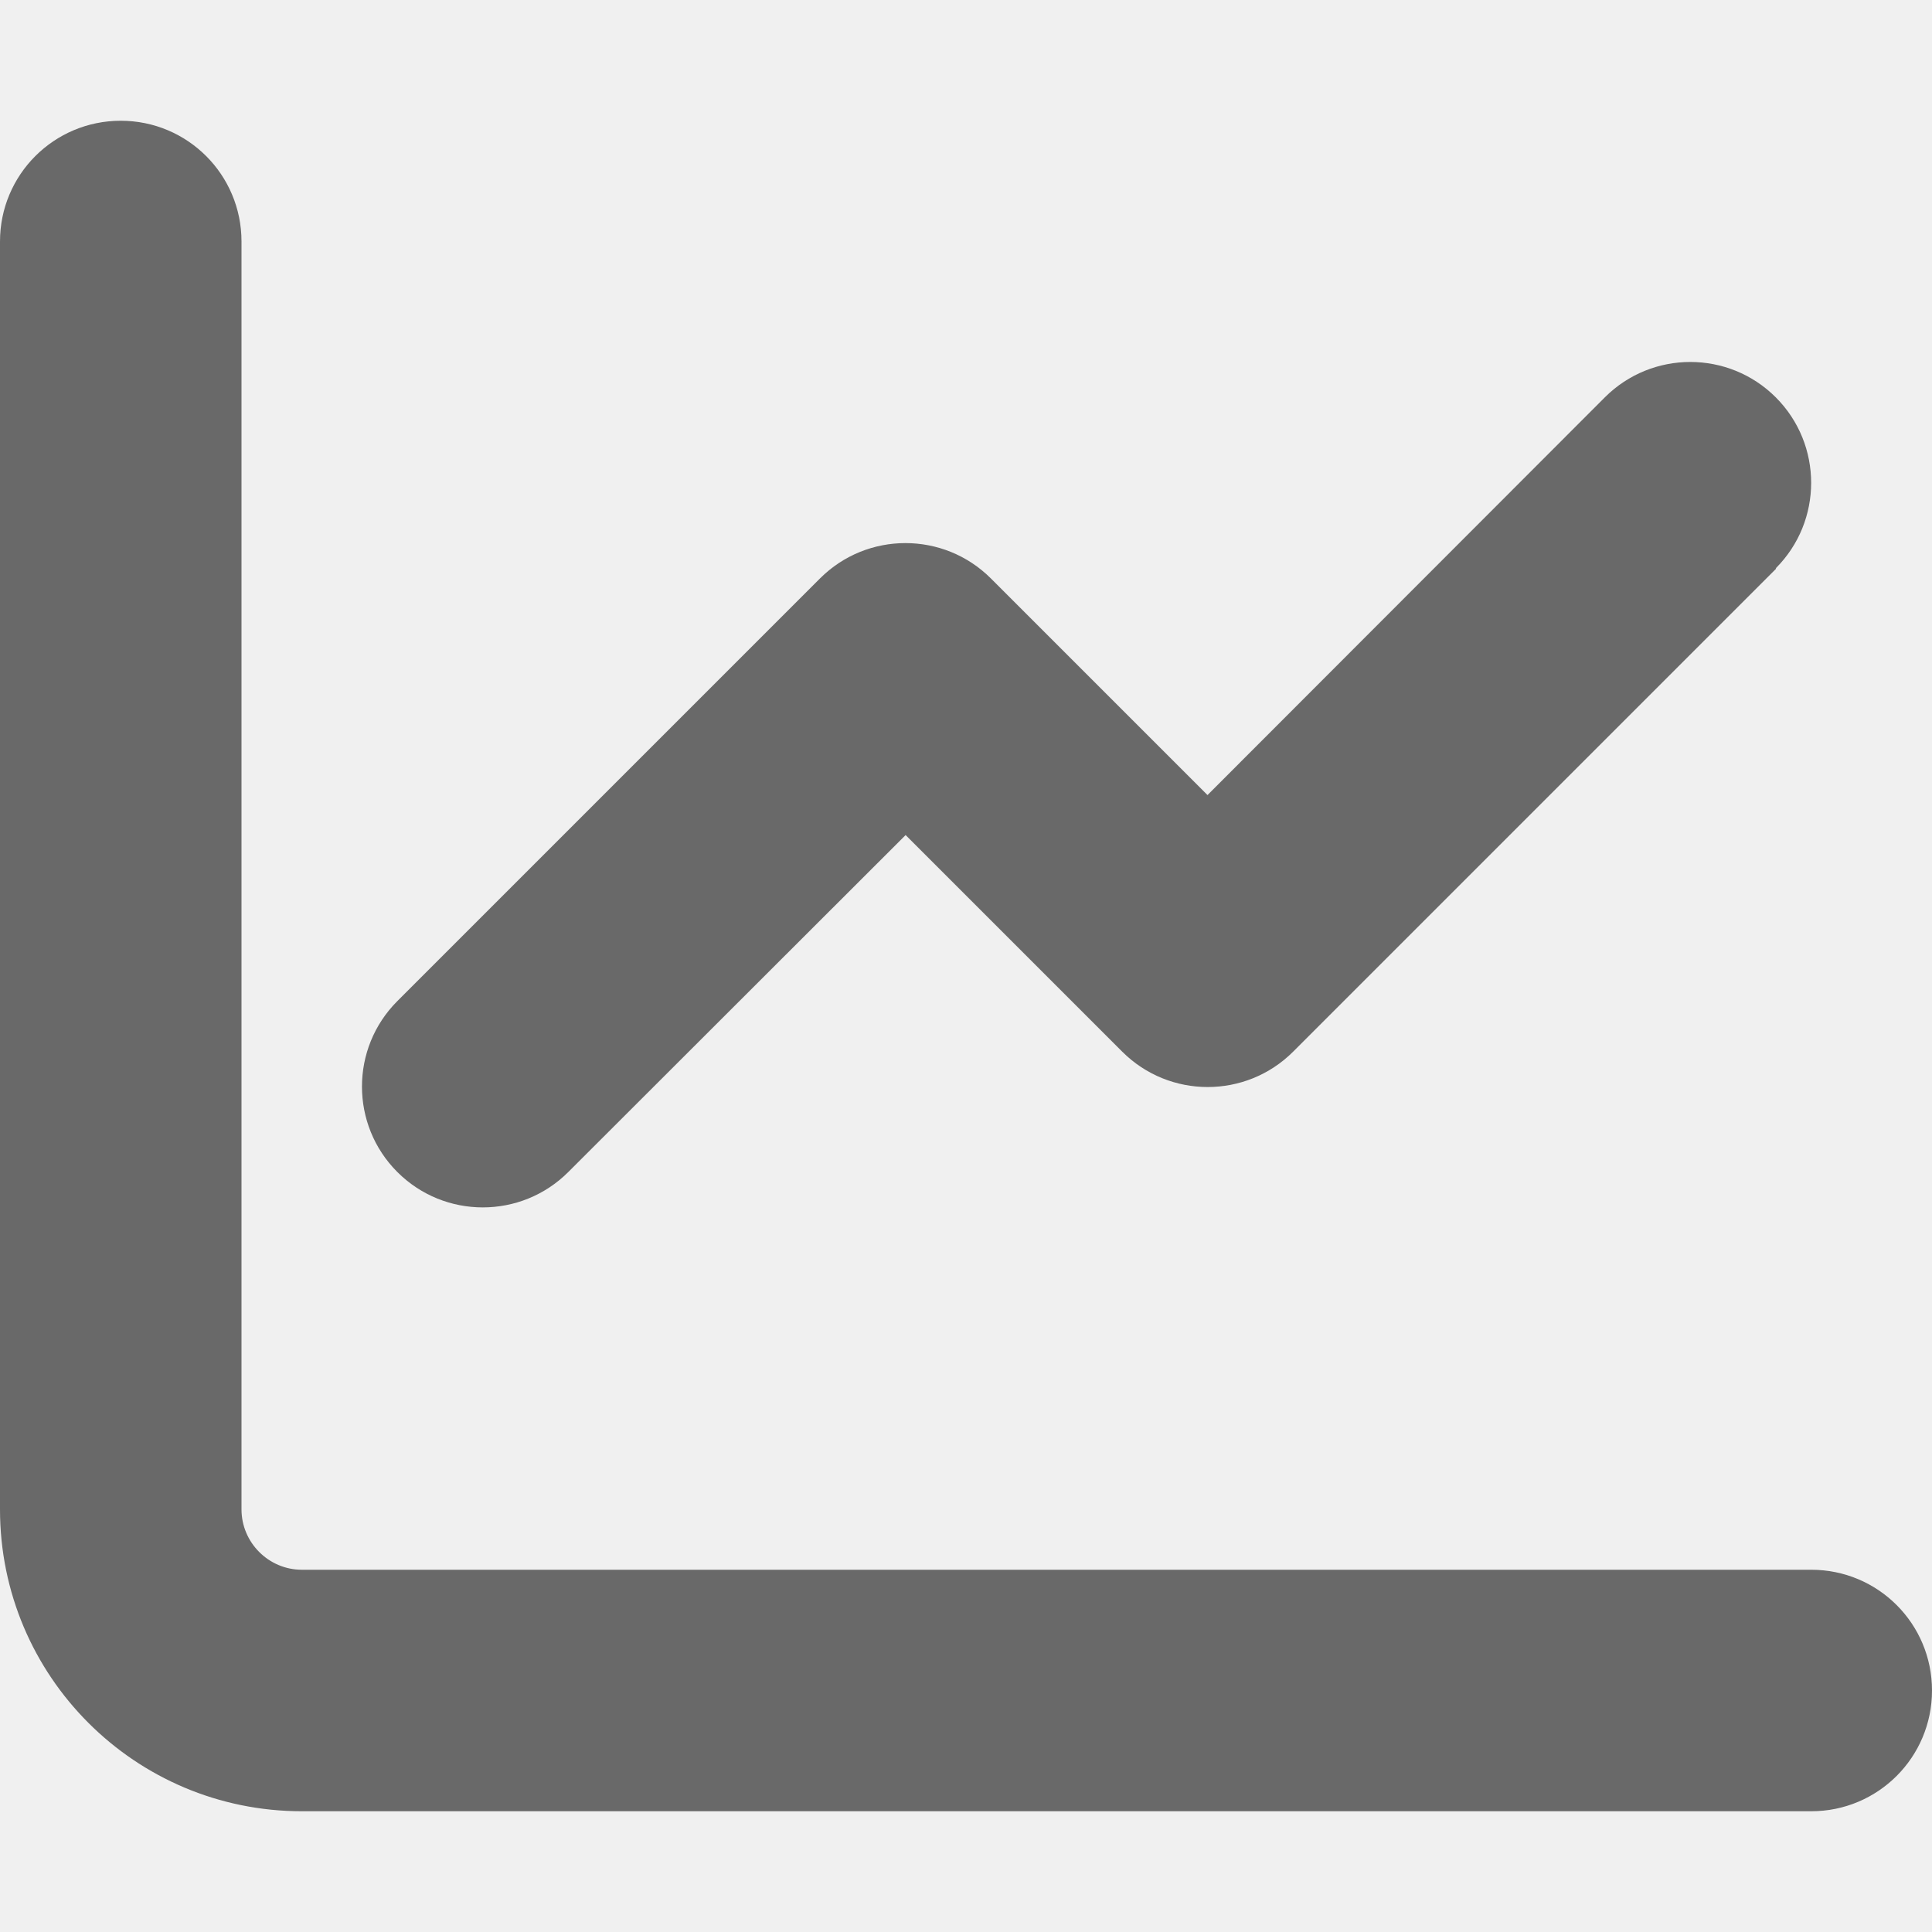
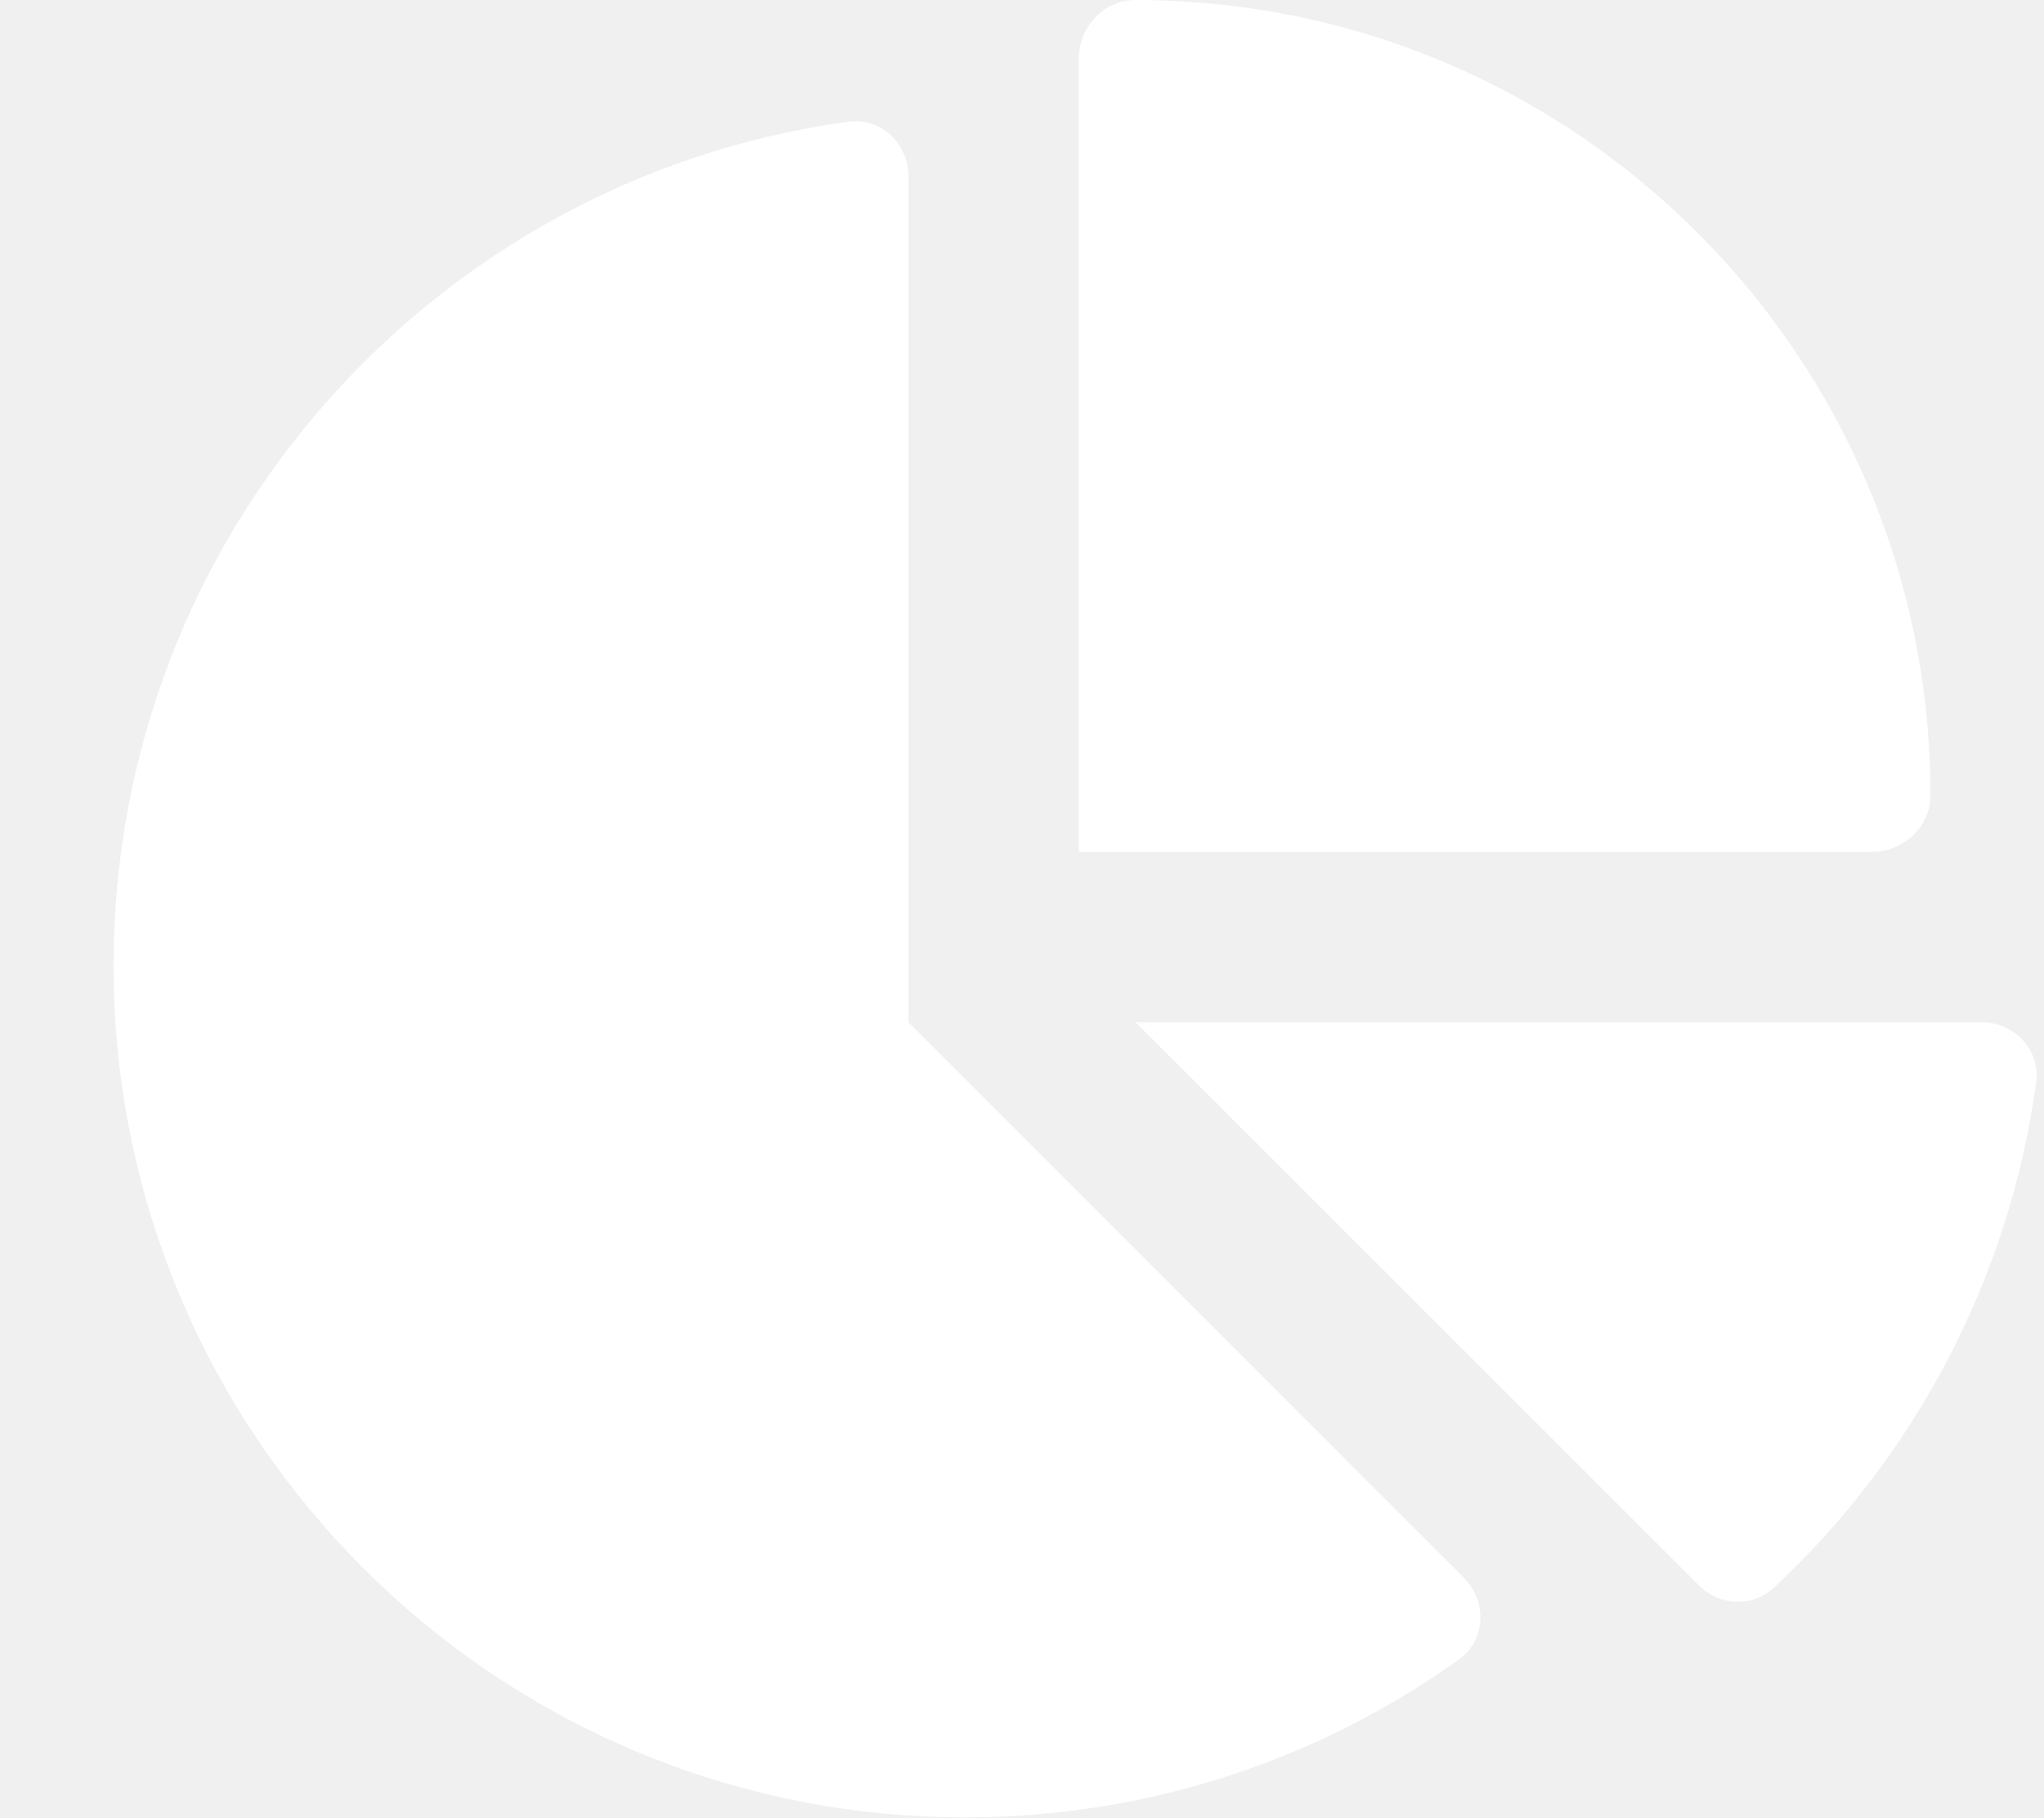
- <svg xmlns="http://www.w3.org/2000/svg" viewBox="0 0 512 512">
-   <path fill="#696969" d="M64 64c0-17.7-14.3-32-32-32S0 46.3 0 64L0 400c0 44.2 35.8 80 80 80l400 0c17.7 0 32-14.3 32-32s-14.3-32-32-32L80 416c-8.8 0-16-7.2-16-16L64 64zm406.6 86.6c12.5-12.5 12.5-32.8 0-45.3s-32.8-12.5-45.3 0L320 210.7l-57.4-57.4c-12.5-12.5-32.8-12.5-45.3 0l-112 112c-12.5 12.5-12.5 32.8 0 45.3s32.8 12.5 45.3 0L240 221.3l57.4 57.4c12.5 12.5 32.8 12.5 45.3 0l128-128z" />
+ <svg xmlns="http://www.w3.org/2000/svg" viewBox="0 0 576 512">
+   <path fill="#fff" d="M304 240l0-223.4c0-9 7-16.6 16-16.6C443.7 0 544 100.3 544 224c0 9-7.6 16-16.6 16L304 240zM32 272C32 150.7 122.1 50.3 239 34.3c9.2-1.3 17 6.1 17 15.4L256 288 412.5 444.5c6.7 6.7 6.2 17.7-1.5 23.1C371.8 495.6 323.8 512 272 512C139.5 512 32 404.6 32 272zm526.4 16c9.3 0 16.6 7.8 15.4 17c-7.7 55.9-34.6 105.6-73.9 142.3c-6 5.6-15.4 5.2-21.2-.7L320 288l238.4 0z" />
</svg>
